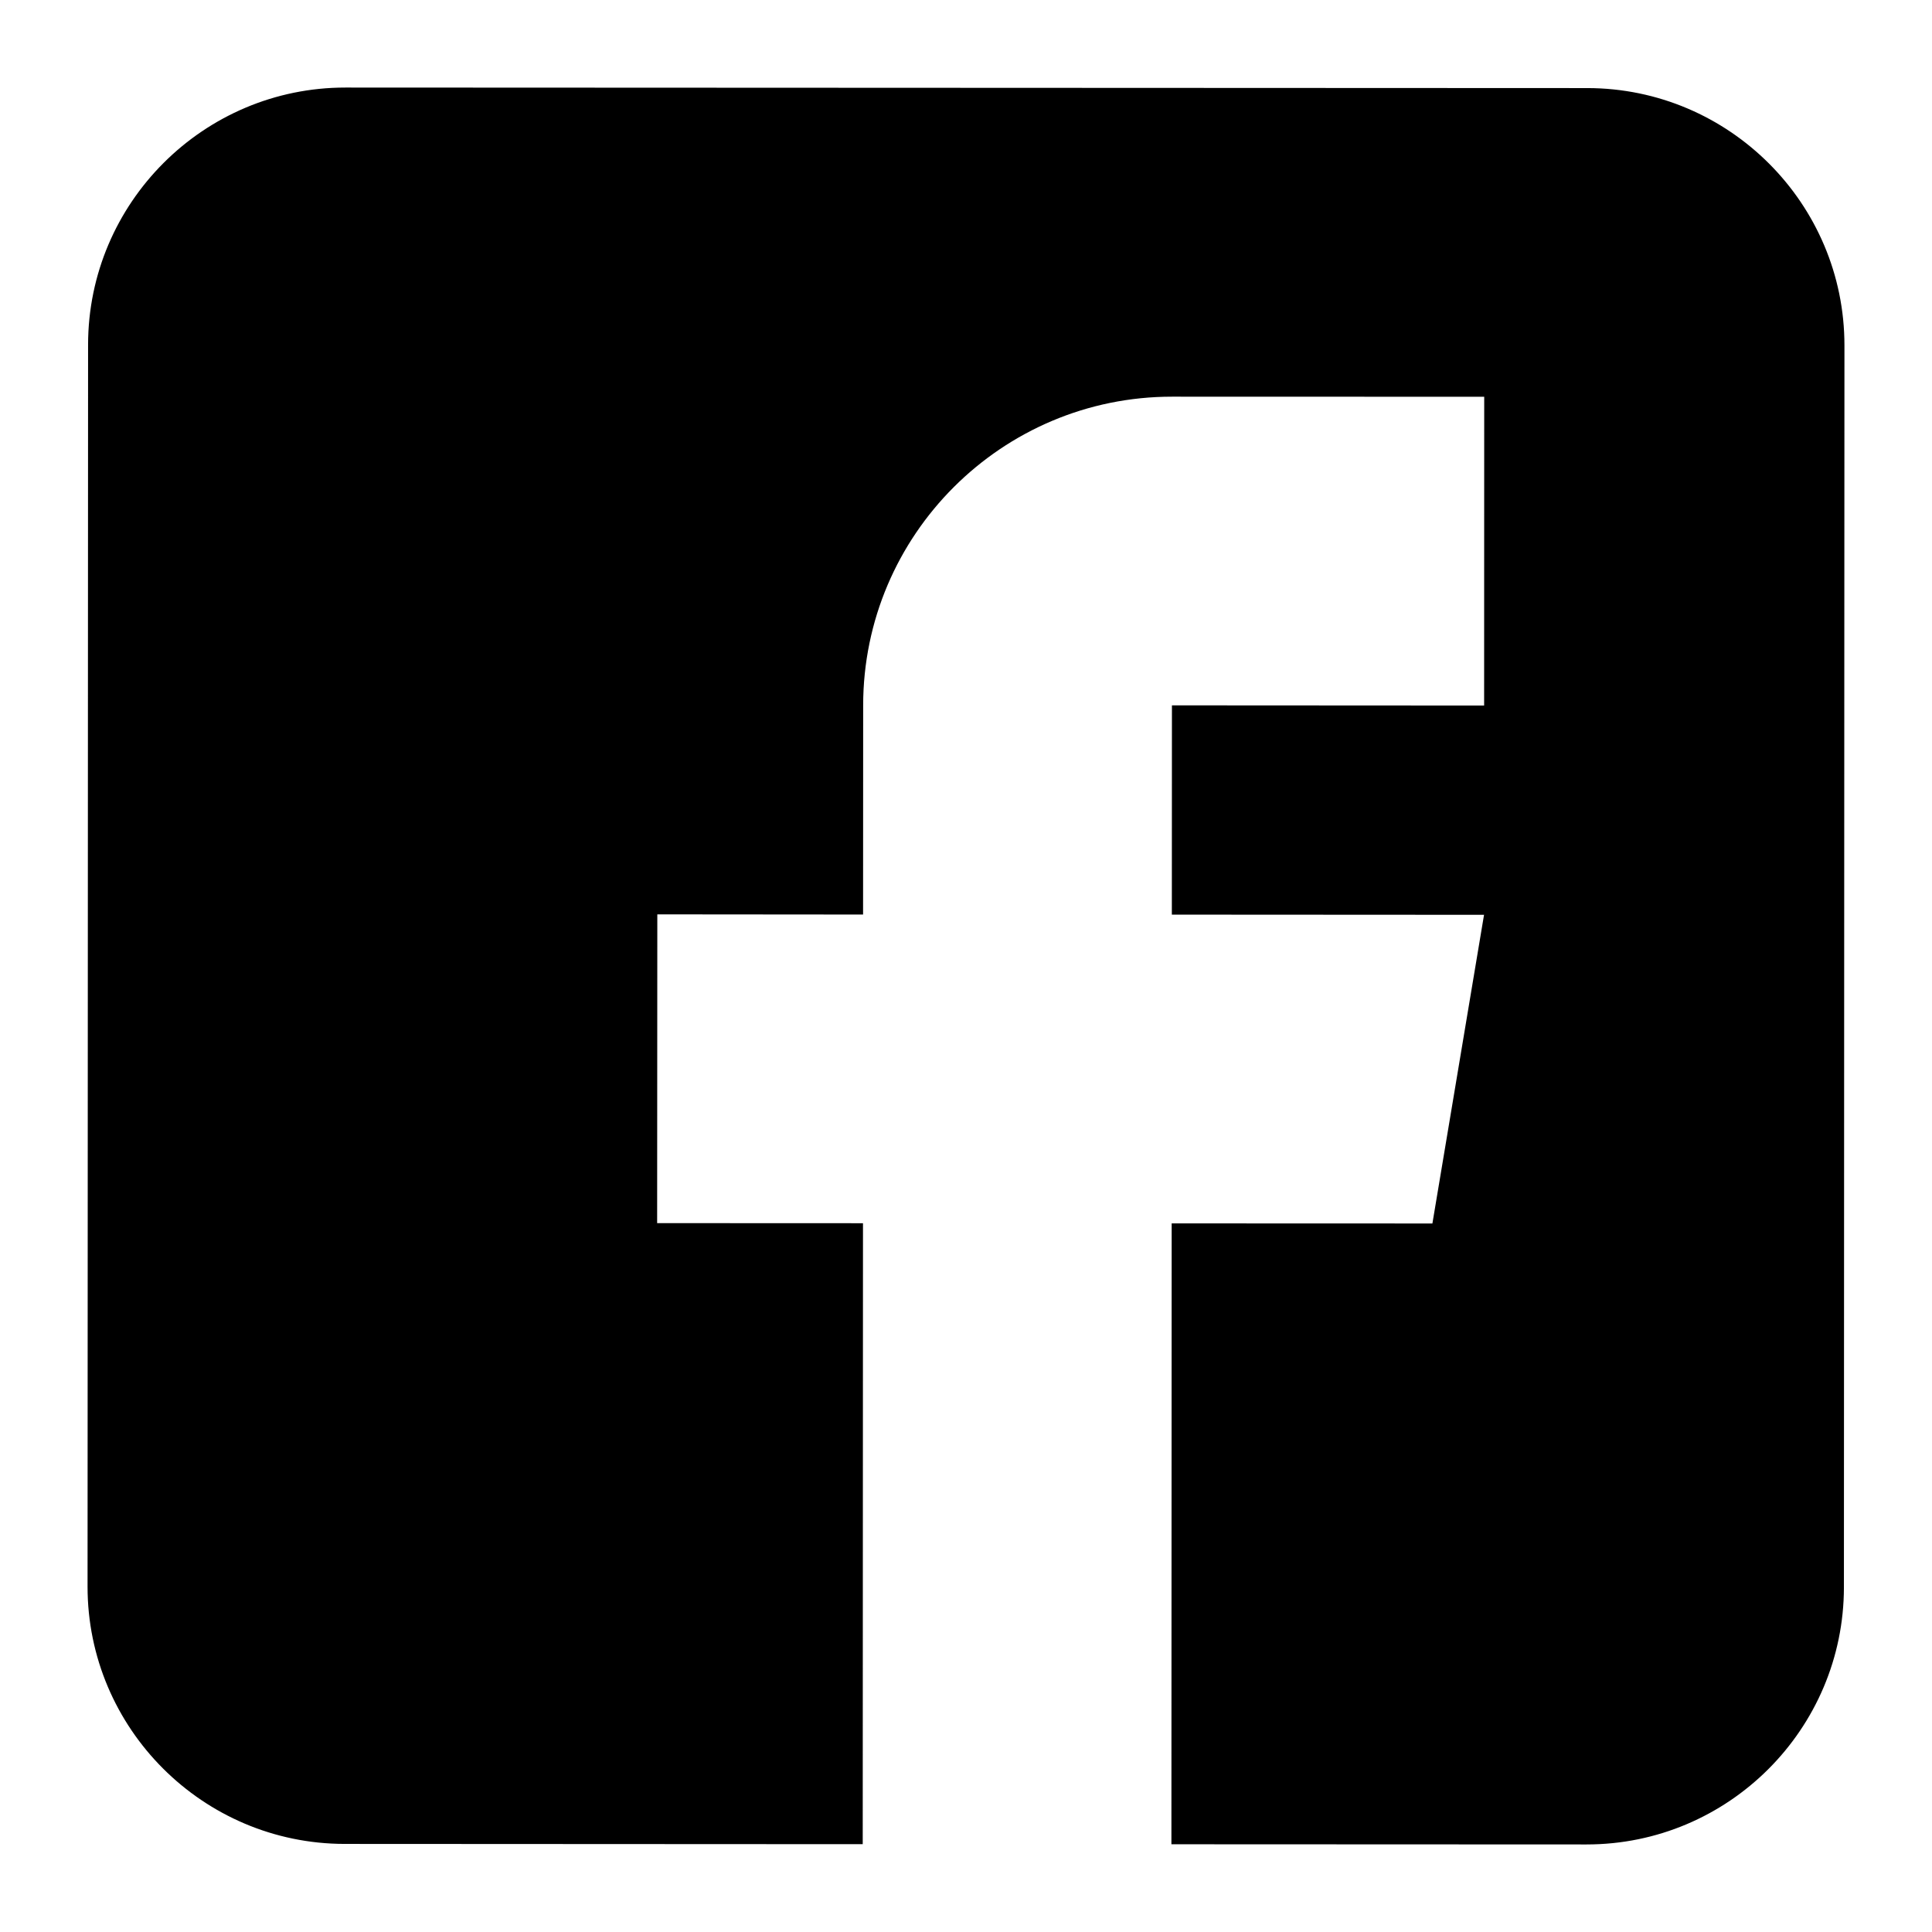
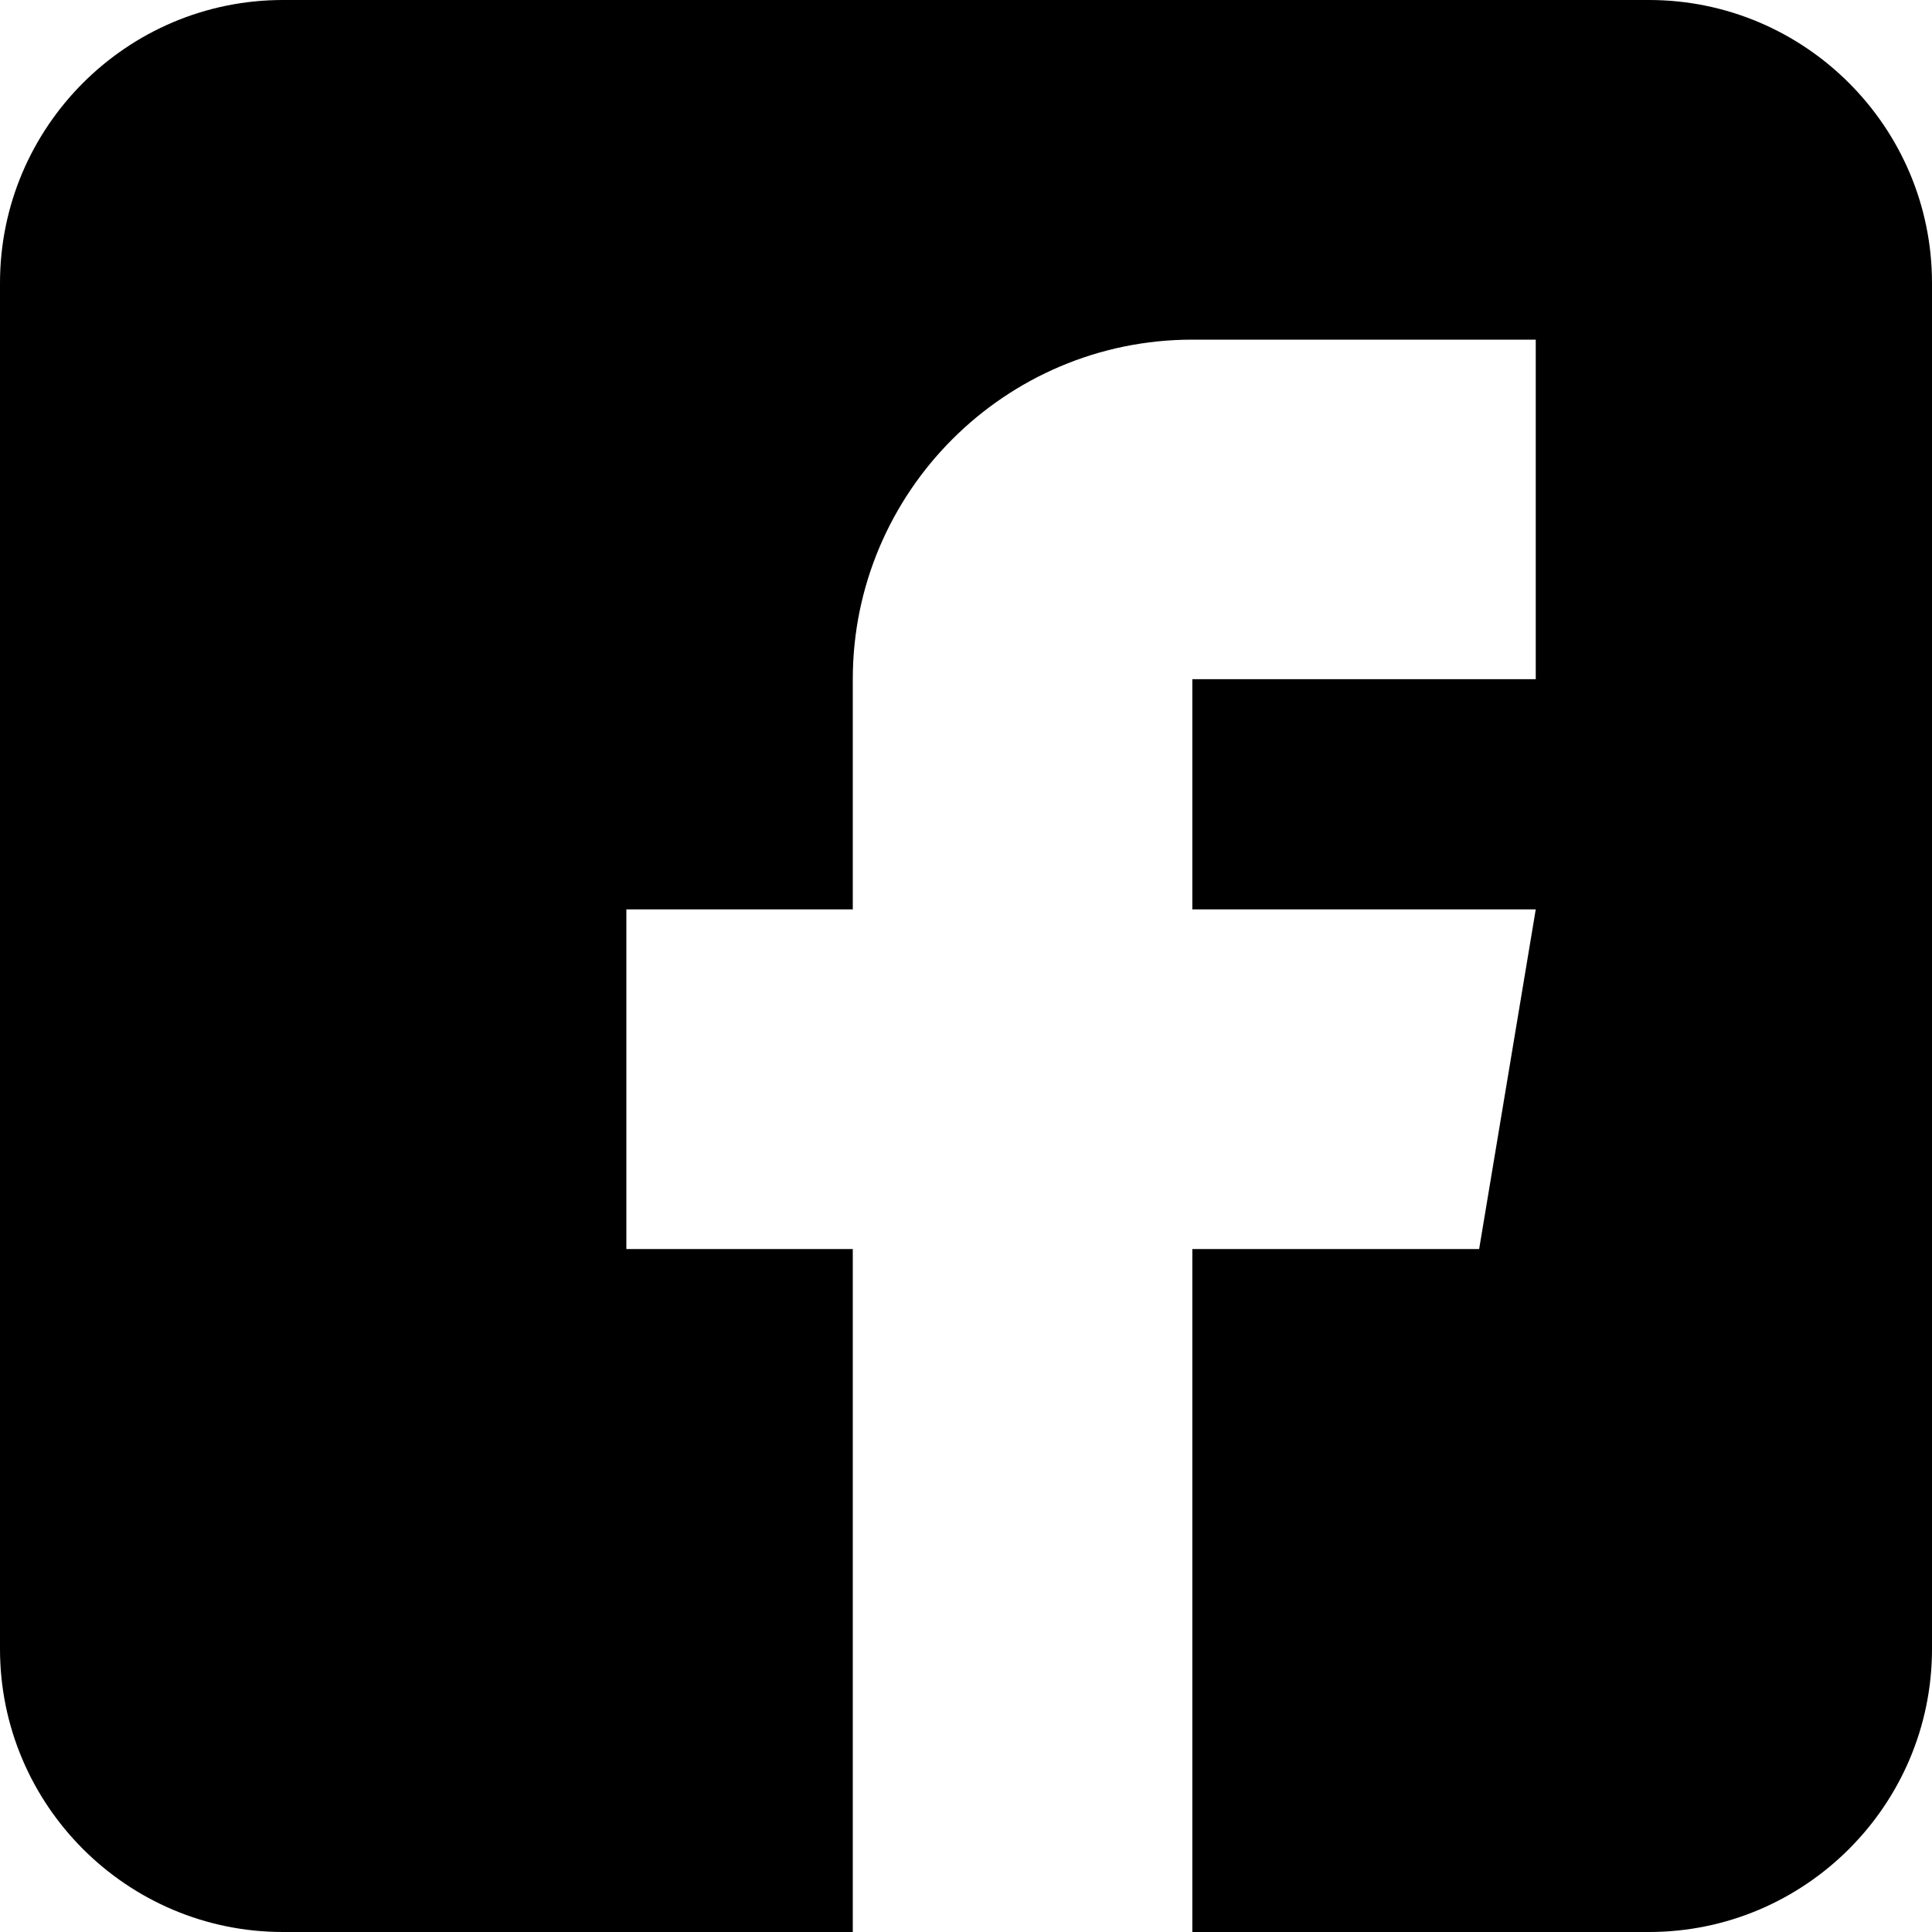
- <svg xmlns="http://www.w3.org/2000/svg" width="22" height="22" viewBox="0 0 22 22" fill="none">
-   <path d="M18.075 1.003L3.934 0.997C2.319 0.996 1.004 2.31 1.003 3.925L0.997 18.066C0.996 19.681 2.31 20.996 3.925 20.997L9.824 21L9.827 13.929L7.483 13.928L7.485 10.412L9.828 10.414L9.829 8.031C9.83 6.092 11.408 4.516 13.347 4.517L16.901 4.518L16.9 8.034L13.345 8.032L13.344 10.415L16.899 10.417L16.311 13.932L13.342 13.931L13.339 21.001L18.066 21.003C19.681 21.004 20.996 19.69 20.997 18.075L21.003 3.934C21.004 2.319 19.69 1.004 18.075 1.003Z" fill="black" />
+ <svg xmlns="http://www.w3.org/2000/svg" width="20" height="20" viewBox="0 0 20 20" fill="none">
+   <path d="M17.07 0L2.929 0C1.314 0 -0 1.314 -0 2.93L-0 17.07C-0 18.686 1.314 20 2.929 20L8.828 20L8.828 12.93L6.484 12.93L6.484 9.414L8.828 9.414L8.828 7.031C8.828 5.093 10.405 3.516 12.343 3.516L15.898 3.516L15.898 7.031L12.343 7.031L12.343 9.414L15.898 9.414L15.312 12.93L12.343 12.93L12.343 20L17.07 20C18.685 20 20 18.686 20 17.07L20 2.93C20 1.314 18.685 0 17.07 0Z" fill="black" />
</svg>
